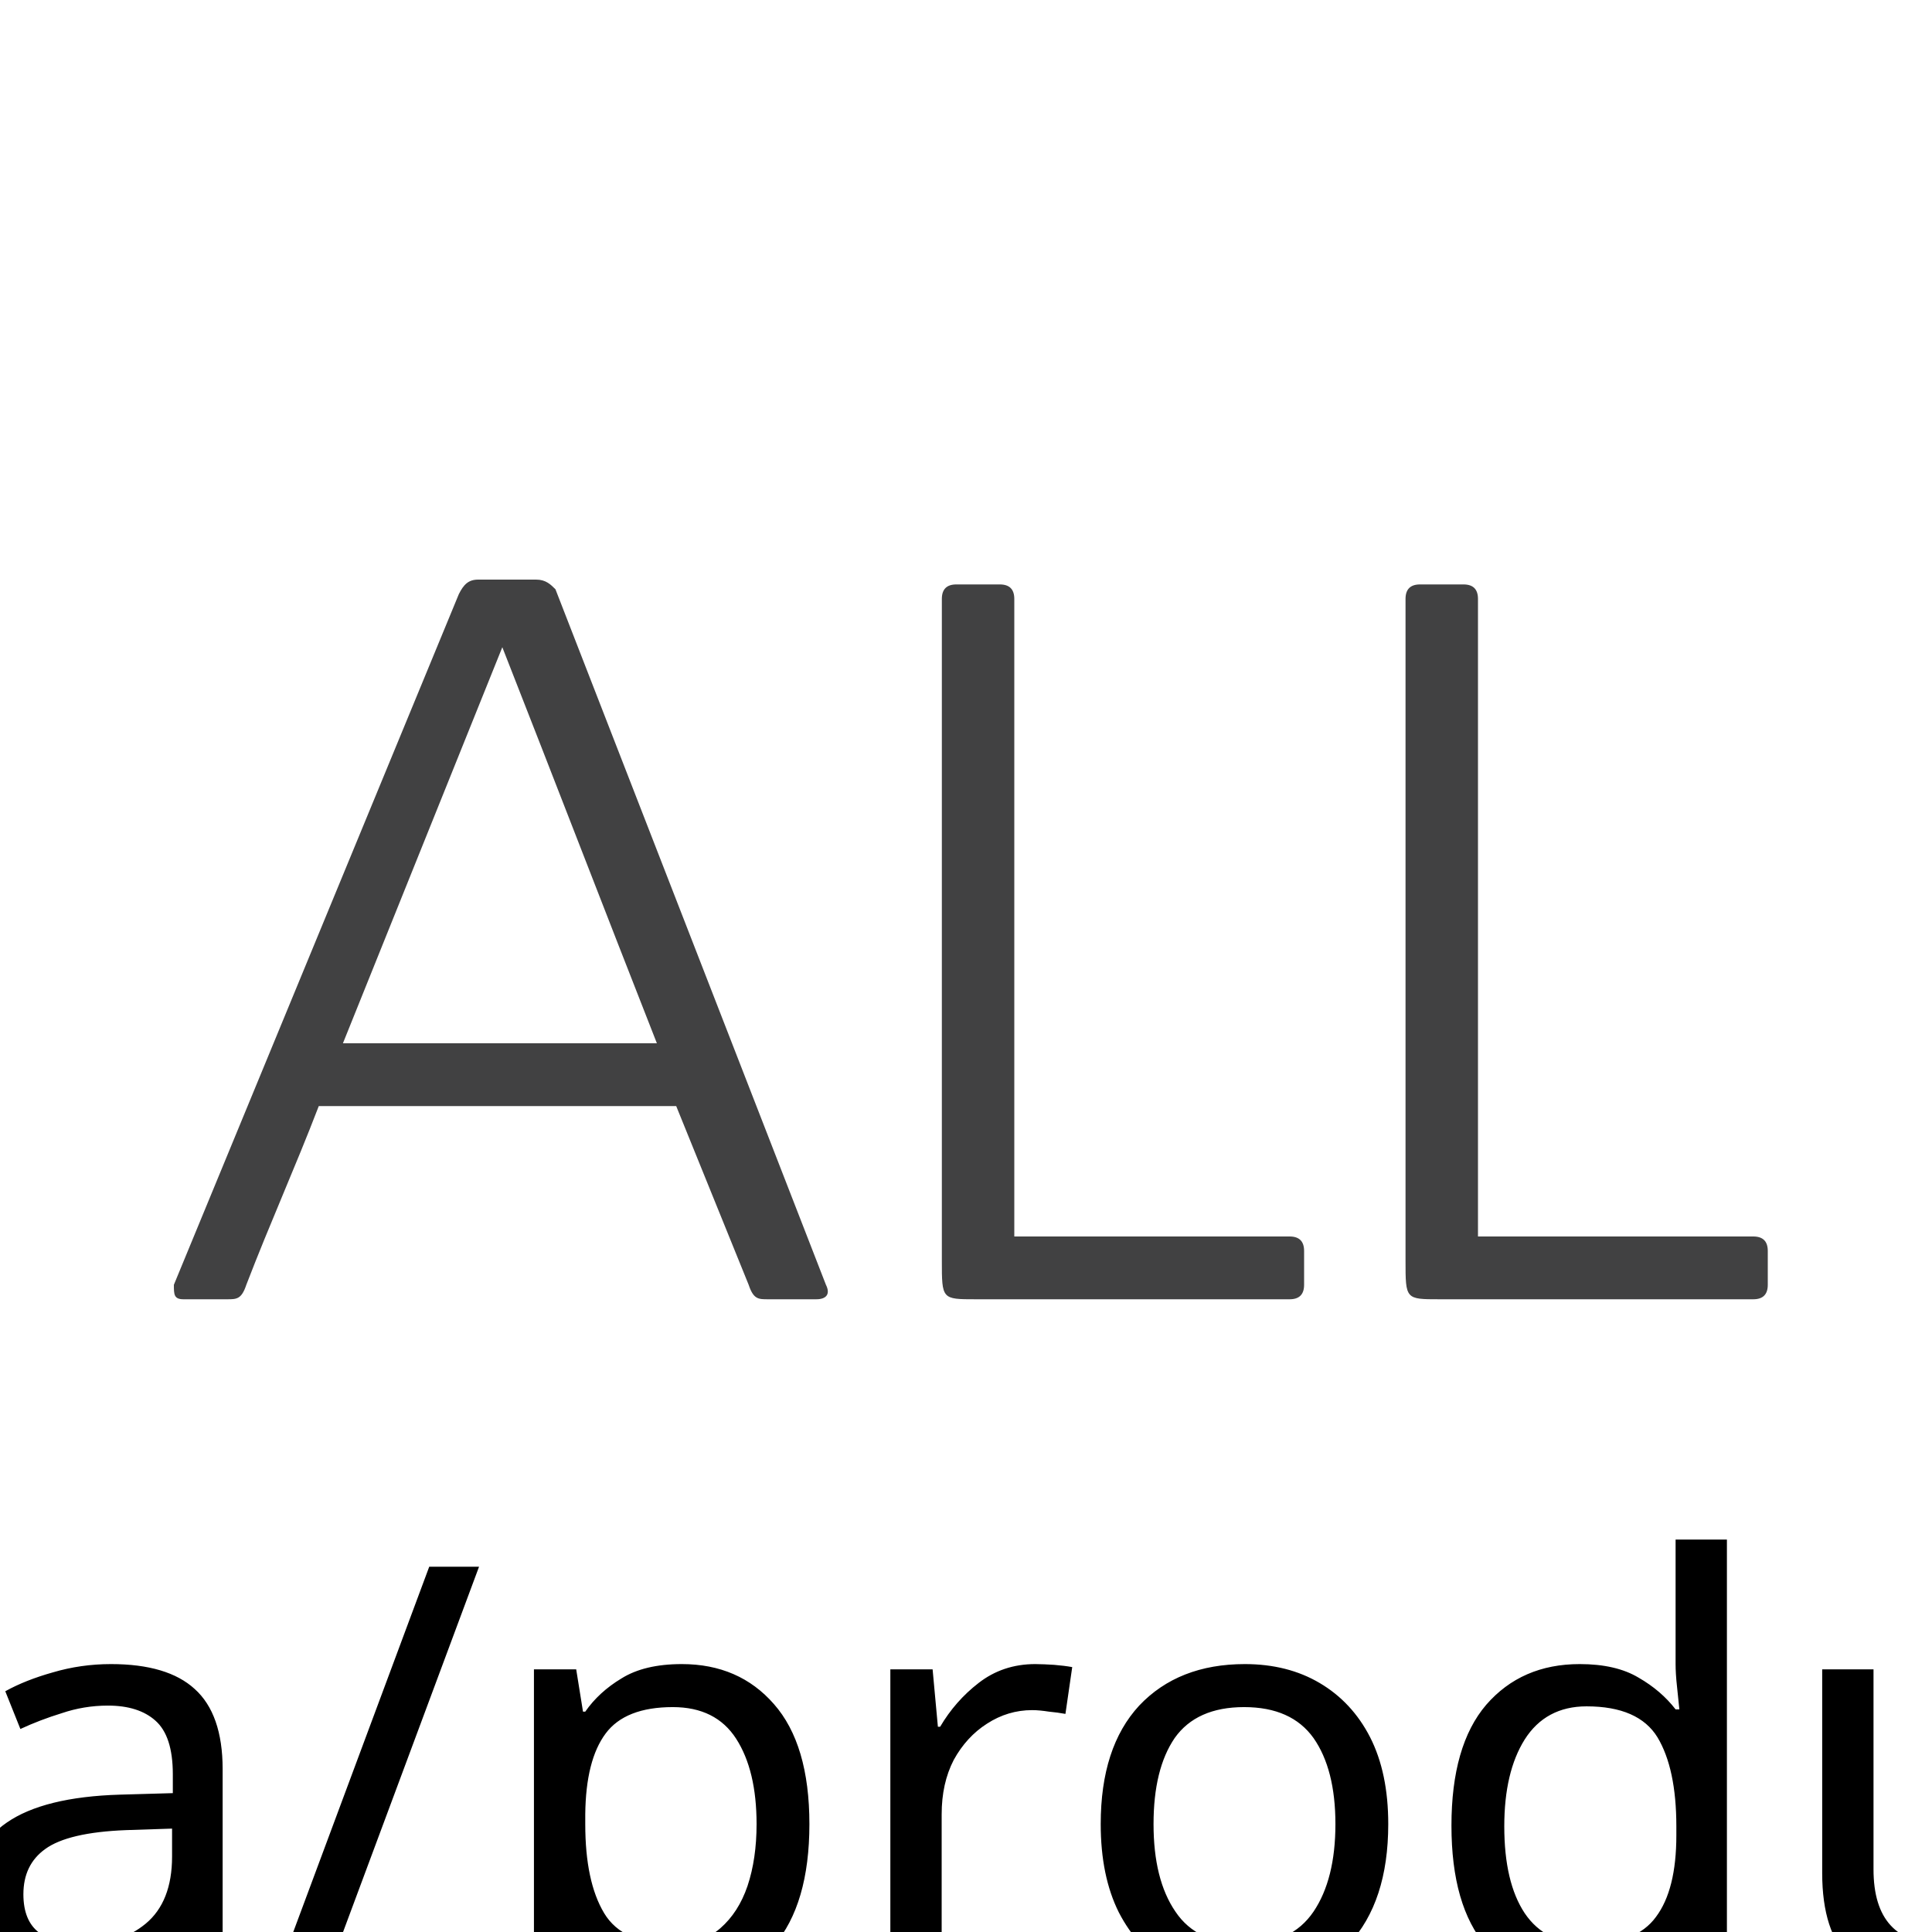
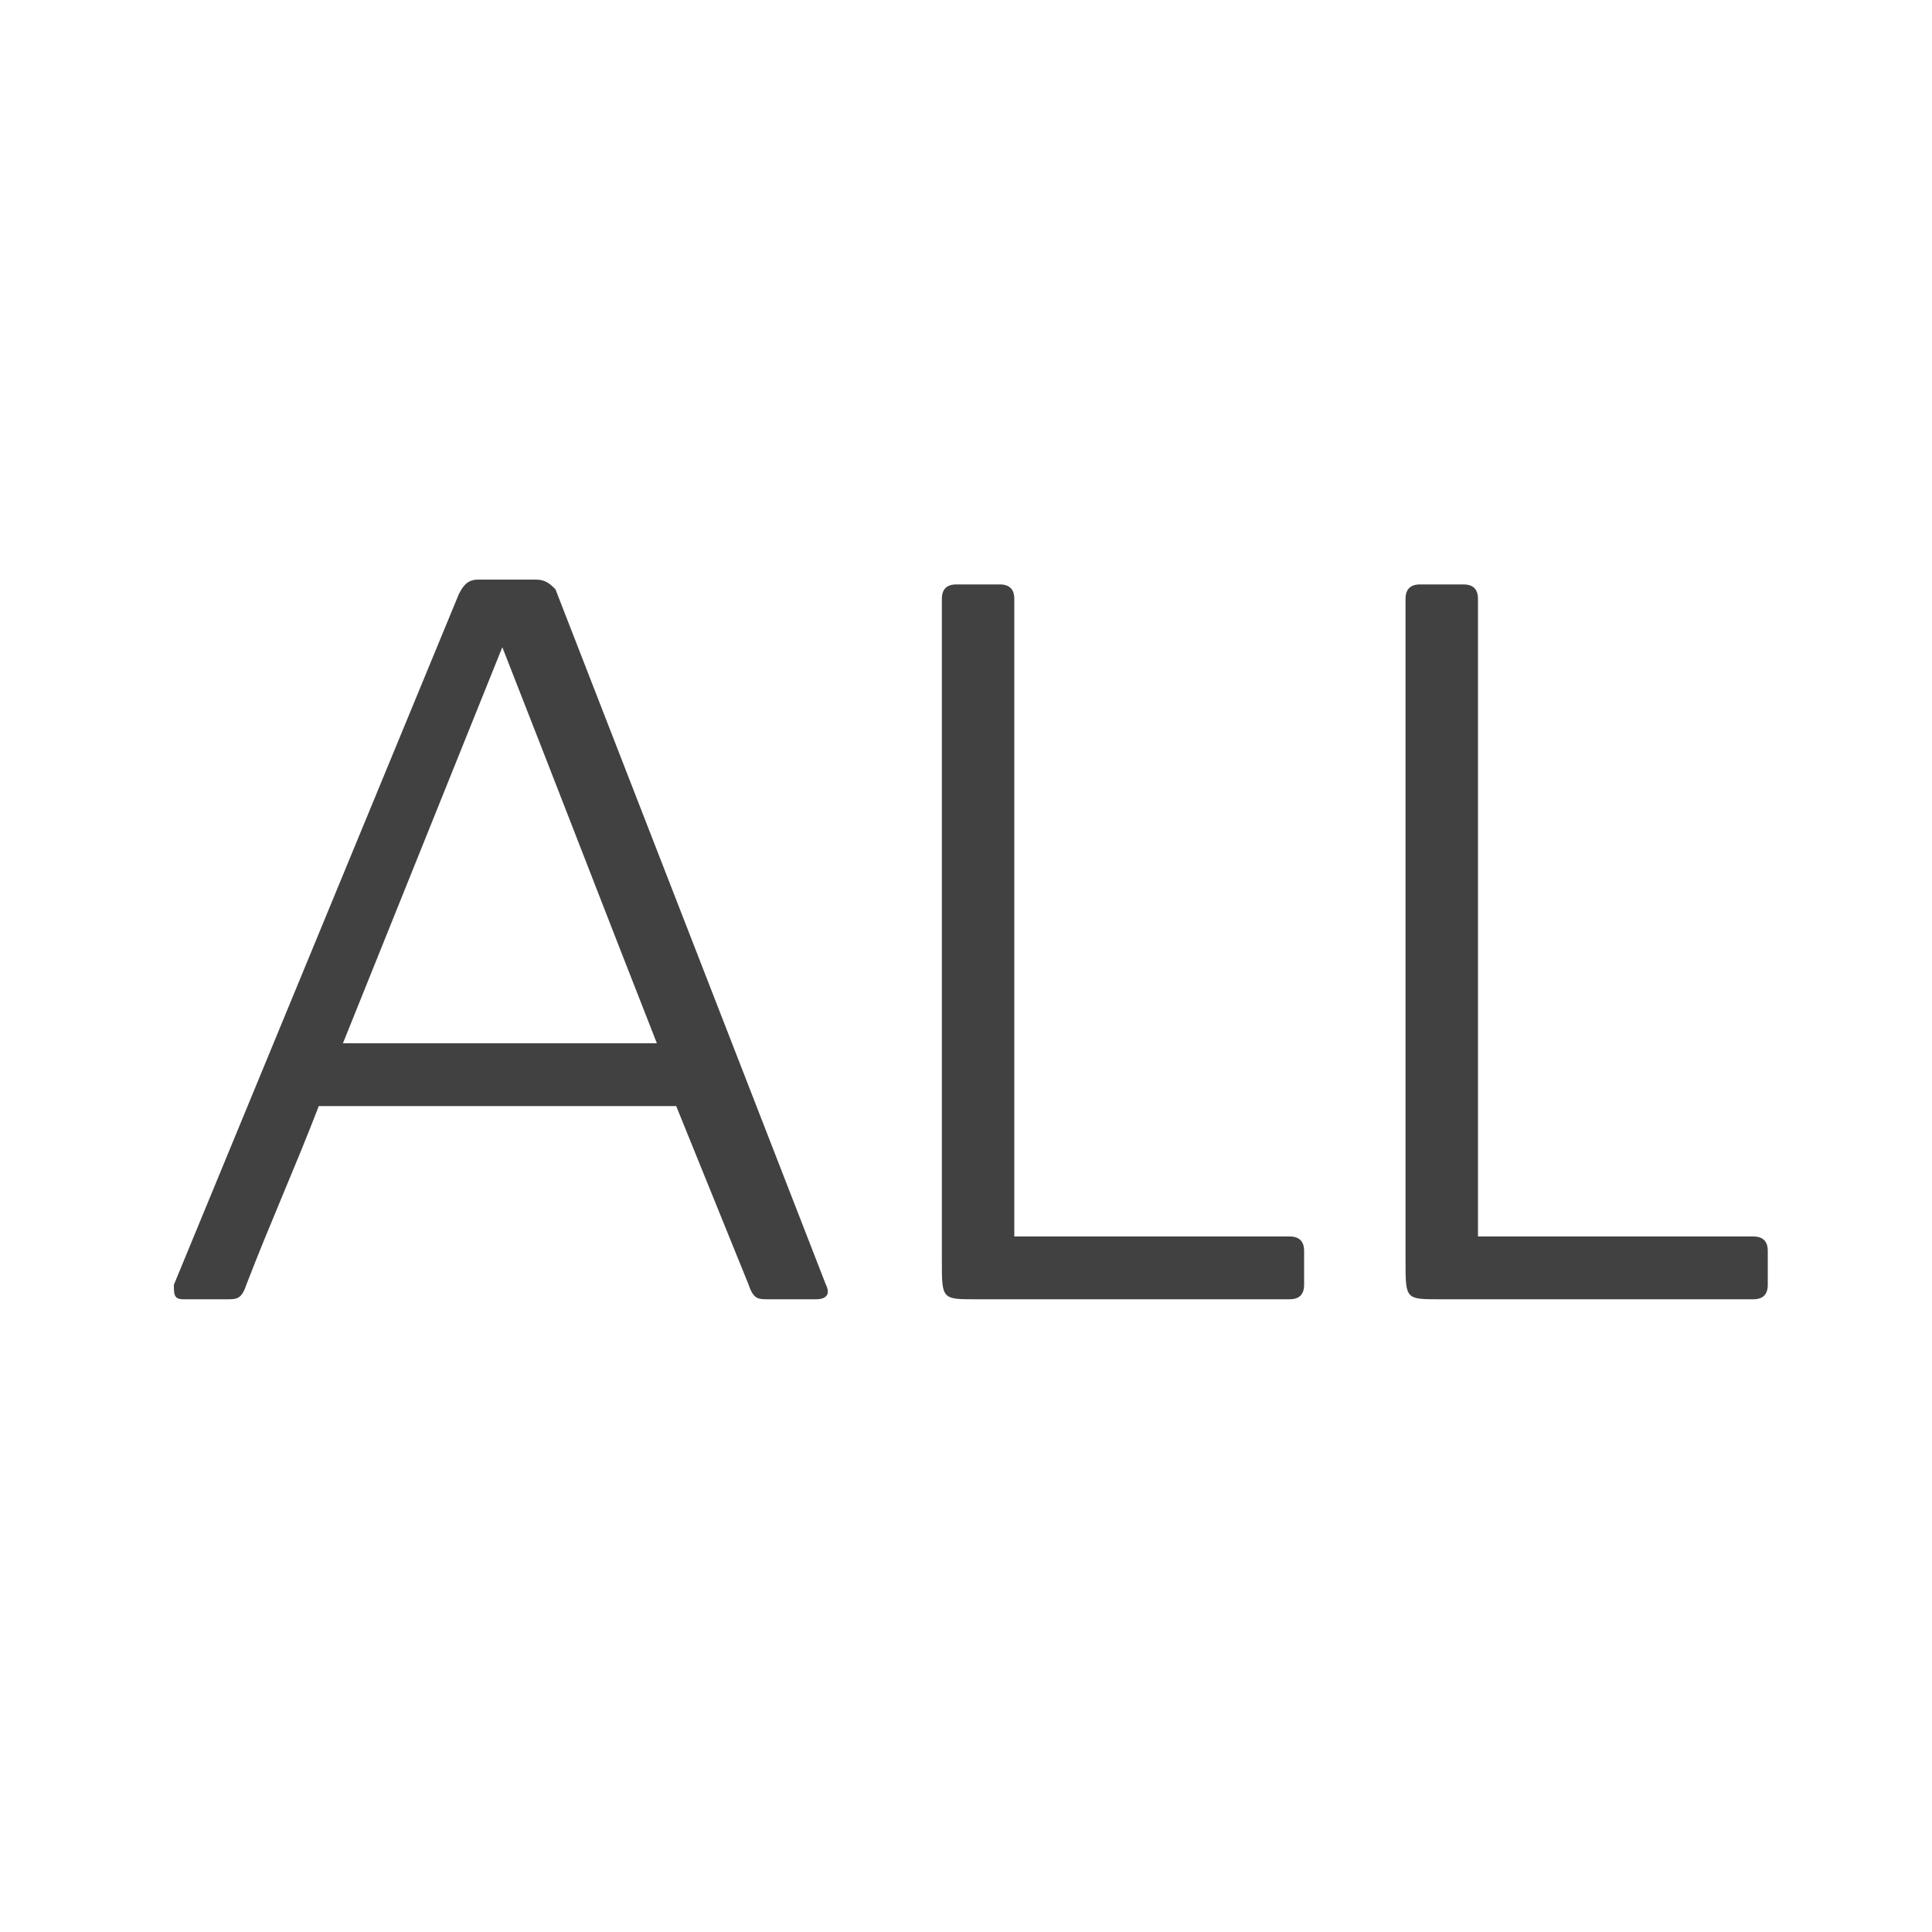
<svg xmlns="http://www.w3.org/2000/svg" version="1.1" id="Layer_1" x="0px" y="0px" viewBox="0 0 40 40" style="enable-background:new 0 0 40 40;" xml:space="preserve">
  <style type="text/css">
	.st0{fill:#414142;}
- 	.st1{font-family:'MyriadPro-Regular';}
- 	.st2{font-size:12px;}
</style>
  <g>
    <path class="st0" d="M17.1,26.6c0.1,0.2,0,0.3-0.2,0.3h-1c-0.2,0-0.3,0-0.4-0.3l-1.5-3.7H6.6c-0.5,1.3-1,2.4-1.5,3.7   c-0.1,0.3-0.2,0.3-0.4,0.3H3.8c-0.2,0-0.2-0.1-0.2-0.3l5.9-14.3C9.6,12.1,9.7,12,9.9,12h1.2c0.2,0,0.3,0.1,0.4,0.2L17.1,26.6z    M13.6,21.6c-1.1-2.8-2.1-5.4-3.2-8.2l-3.3,8.2H13.6z" />
    <path class="st0" d="M26.7,25.6c0.2,0,0.3,0.1,0.3,0.3v0.7c0,0.2-0.1,0.3-0.3,0.3h-6.5c-0.7,0-0.7,0-0.7-0.8V12.4   c0-0.2,0.1-0.3,0.3-0.3h0.9c0.2,0,0.3,0.1,0.3,0.3v13.2H26.7z" />
    <path class="st0" d="M36.3,25.6c0.2,0,0.3,0.1,0.3,0.3v0.7c0,0.2-0.1,0.3-0.3,0.3h-6.5c-0.7,0-0.7,0-0.7-0.8V12.4   c0-0.2,0.1-0.3,0.3-0.3h0.9c0.2,0,0.3,0.1,0.3,0.3v13.2H36.3z" />
  </g>
-   <text transform="matrix(1 0 0 1 -172 41)" class="st1 st2">http://mave01.cafe24.com/data/product/thumb-20181026071001_tecooni@cyworld.com_0_375x632.jpg</text>
</svg>
